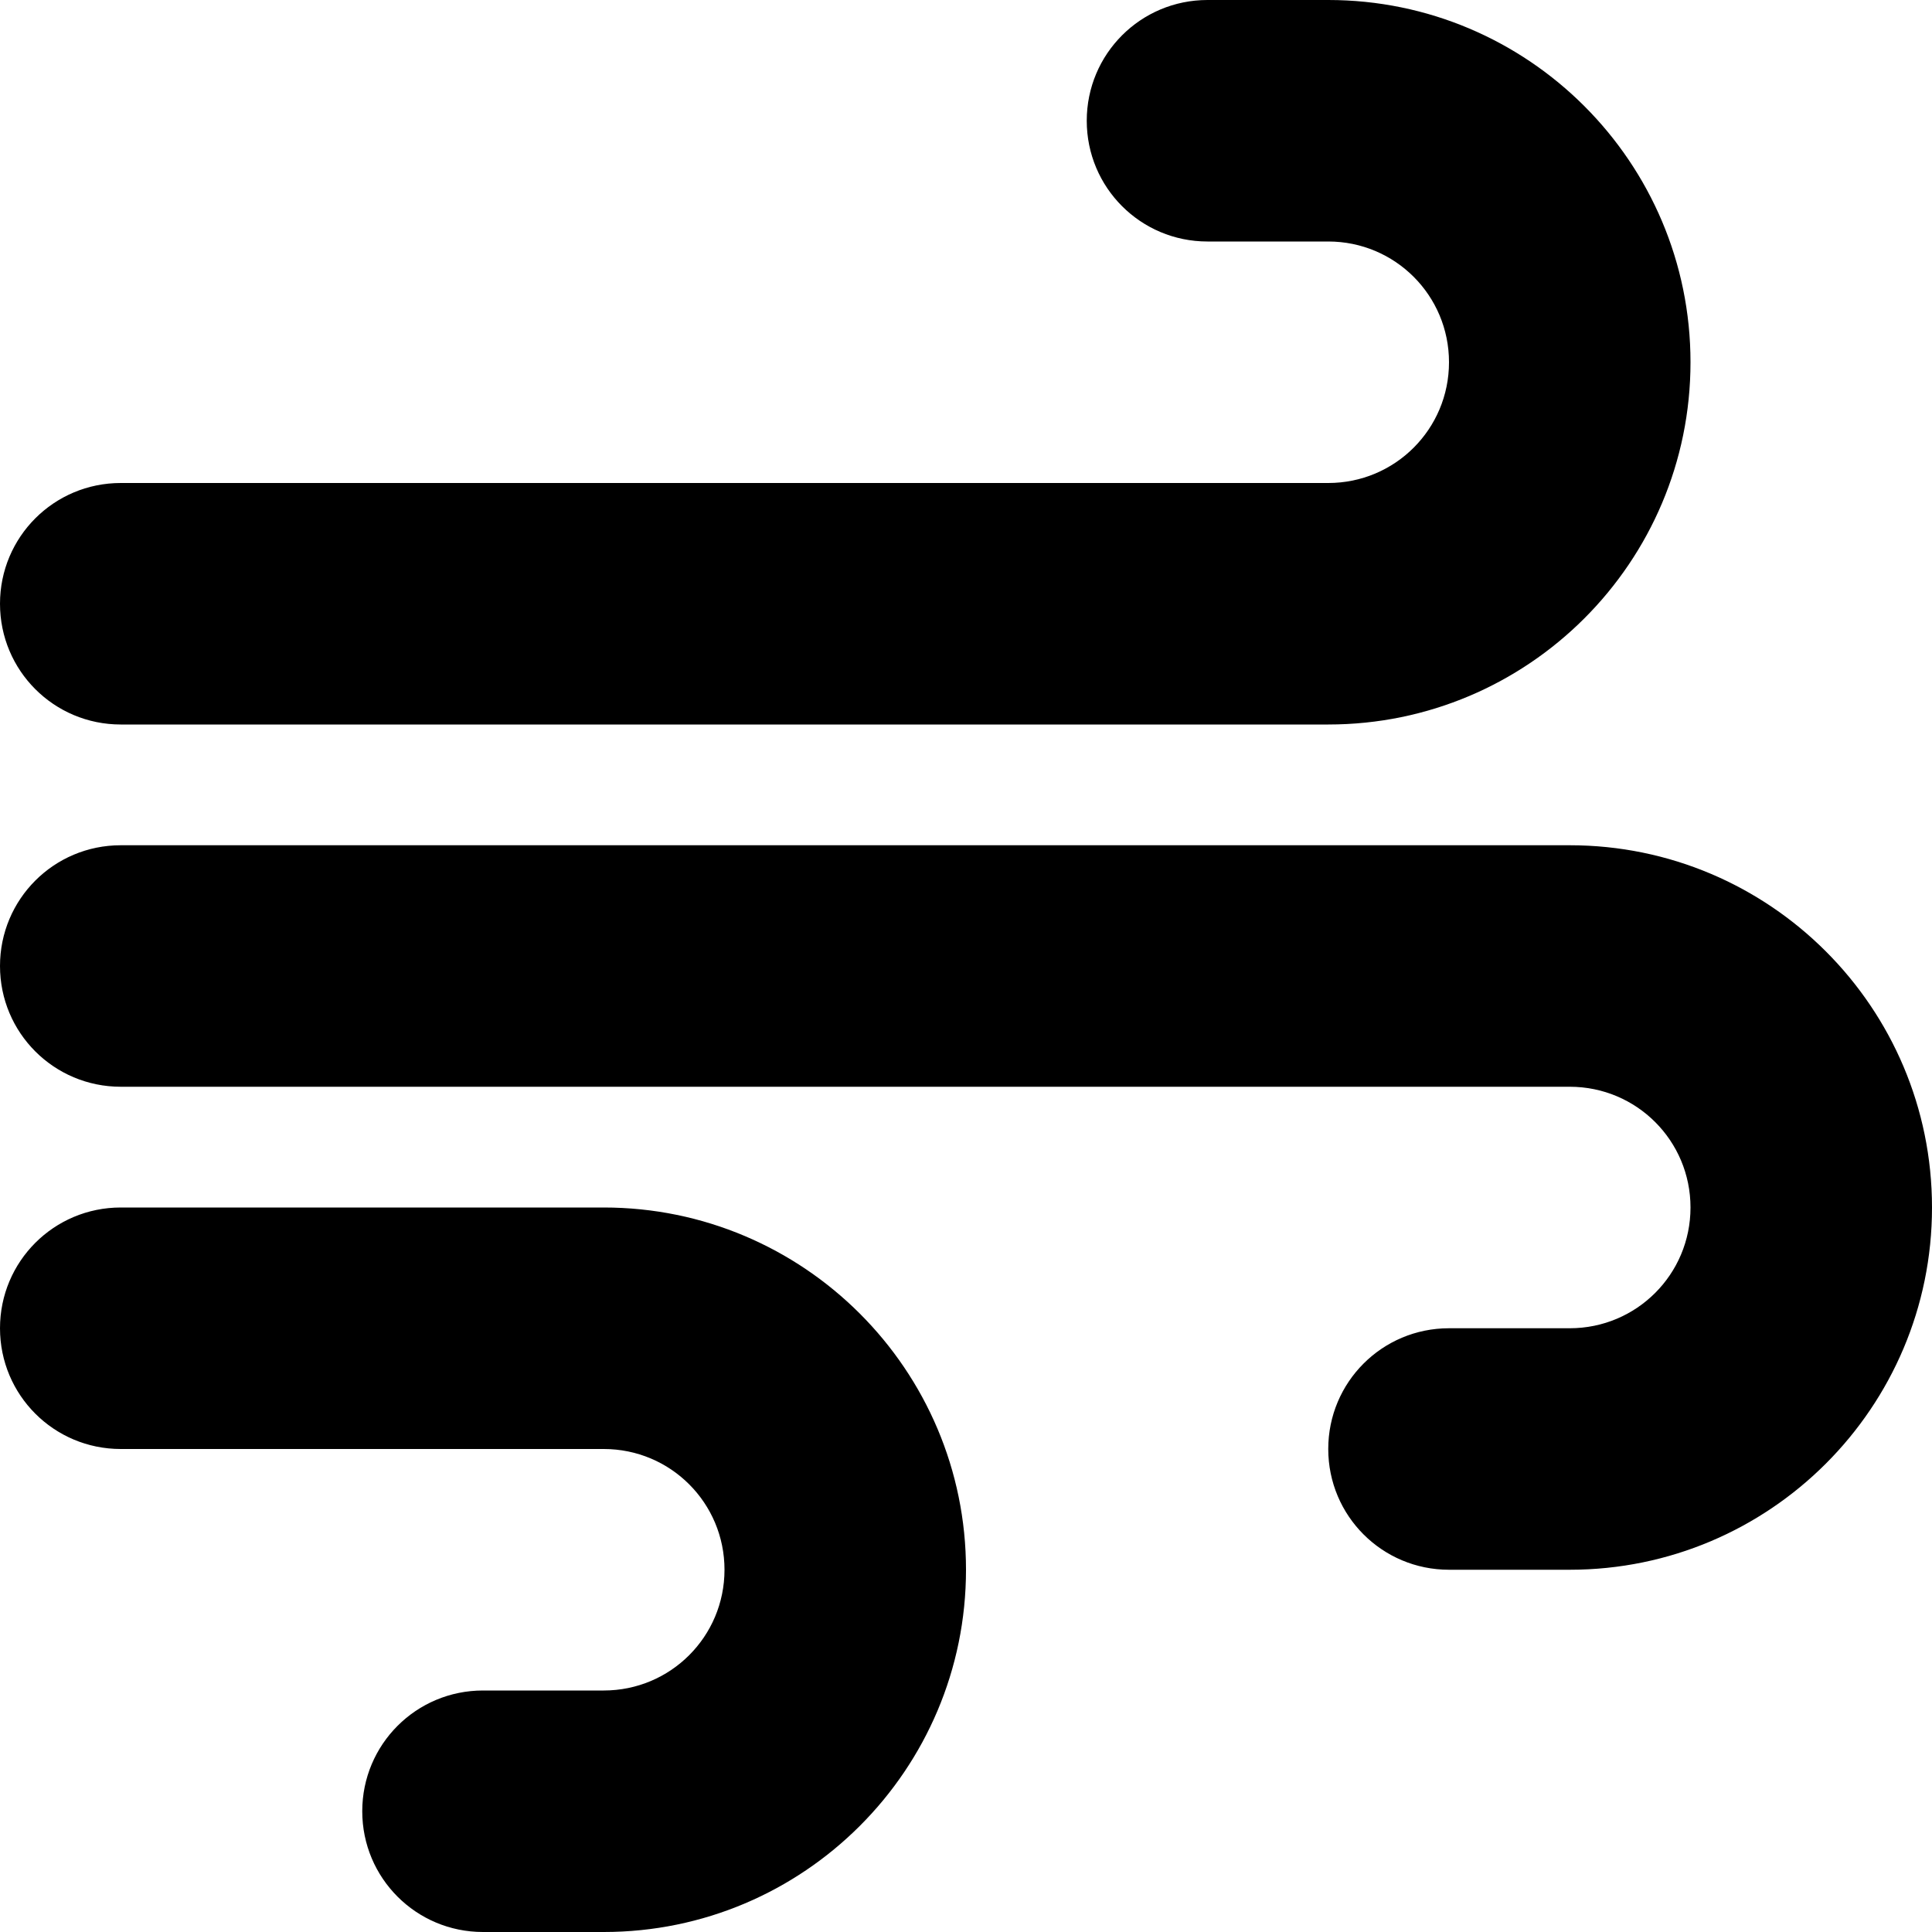
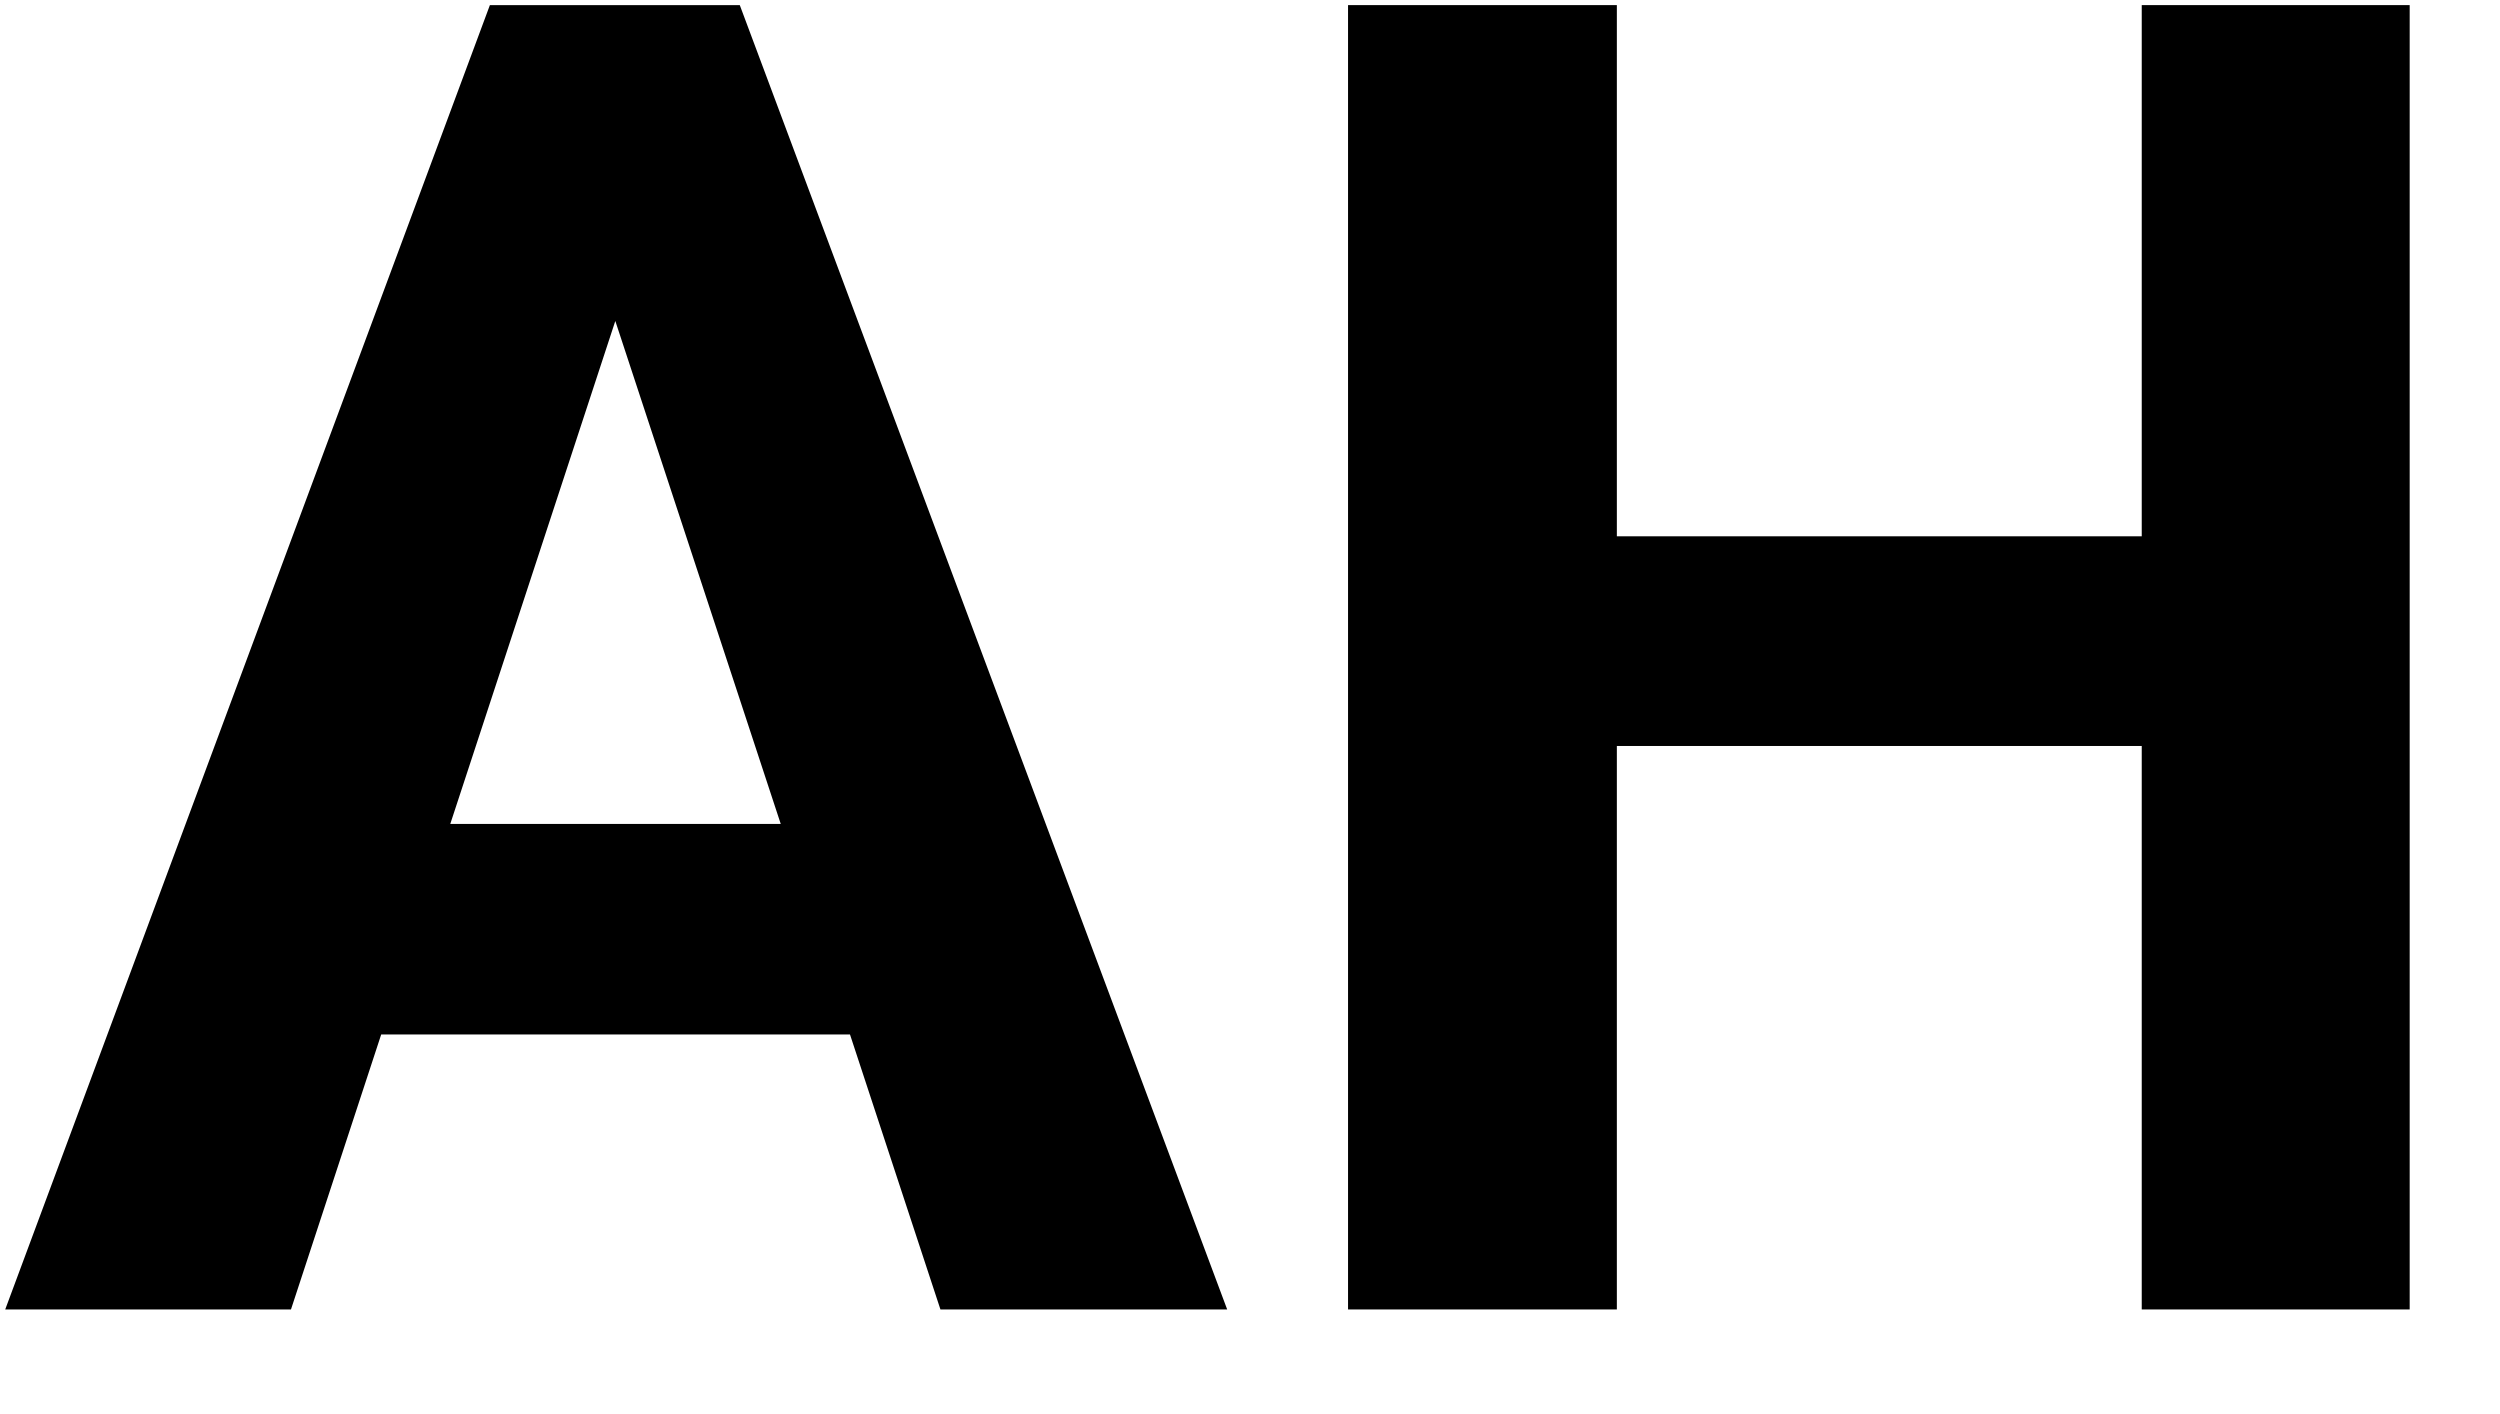
- <svg xmlns="http://www.w3.org/2000/svg" width="24" height="24" viewBox="0 0 24 24" fill="none">
-   <path d="M13.5 1.5C13.5 2.33 14.17 3 15 3H16.5C17.33 3 18 3.67 18 4.5C18 5.33 17.33 6 16.5 6H1.5C0.67 6 0 6.67 0 7.5C0 8.33 0.67 9 1.5 9H16.5C18.984 9 21 6.984 21 4.5C21 2.016 18.984 0 16.5 0H15C14.17 0 13.5 0.67 13.5 1.5ZM16.5 18C16.5 18.83 17.17 19.5 18 19.5H19.5C21.984 19.5 24 17.484 24 15C24 12.516 21.984 10.5 19.5 10.5H1.5C0.67 10.5 0 11.17 0 12C0 12.83 0.67 13.5 1.5 13.5H19.5C20.33 13.5 21 14.17 21 15C21 15.83 20.33 16.5 19.5 16.5H18C17.17 16.5 16.5 17.17 16.5 18ZM6 24H7.5C9.984 24 12 21.984 12 19.5C12 17.016 9.984 15 7.5 15H1.5C0.67 15 0 15.67 0 16.5C0 17.33 0.67 18 1.5 18H7.5C8.33 18 9 18.67 9 19.5C9 20.33 8.33 21 7.5 21H6C5.17 21 4.5 21.67 4.5 22.5C4.5 23.33 5.17 24 6 24Z" fill="black" />
+ <svg xmlns="http://www.w3.org/2000/svg" width="23" height="13" viewBox="0 0 23 13" fill="none">
+   <path d="M5.941 2.099L2.677 12.047H0.048L4.507 0.047H6.18L5.941 2.099ZM8.652 12.047L5.38 2.099L5.117 0.047H6.806L11.29 12.047H8.652ZM8.504 7.58V9.517H2.166V7.58H8.504Z" fill="black" />
+   <path d="M20.405 4.934V6.863H14.141V4.934H20.405ZM14.875 0.047V12.047H12.402V0.047H14.875ZM22.169 0.047V12.047H19.704V0.047H22.169Z" fill="black" />
</svg>
